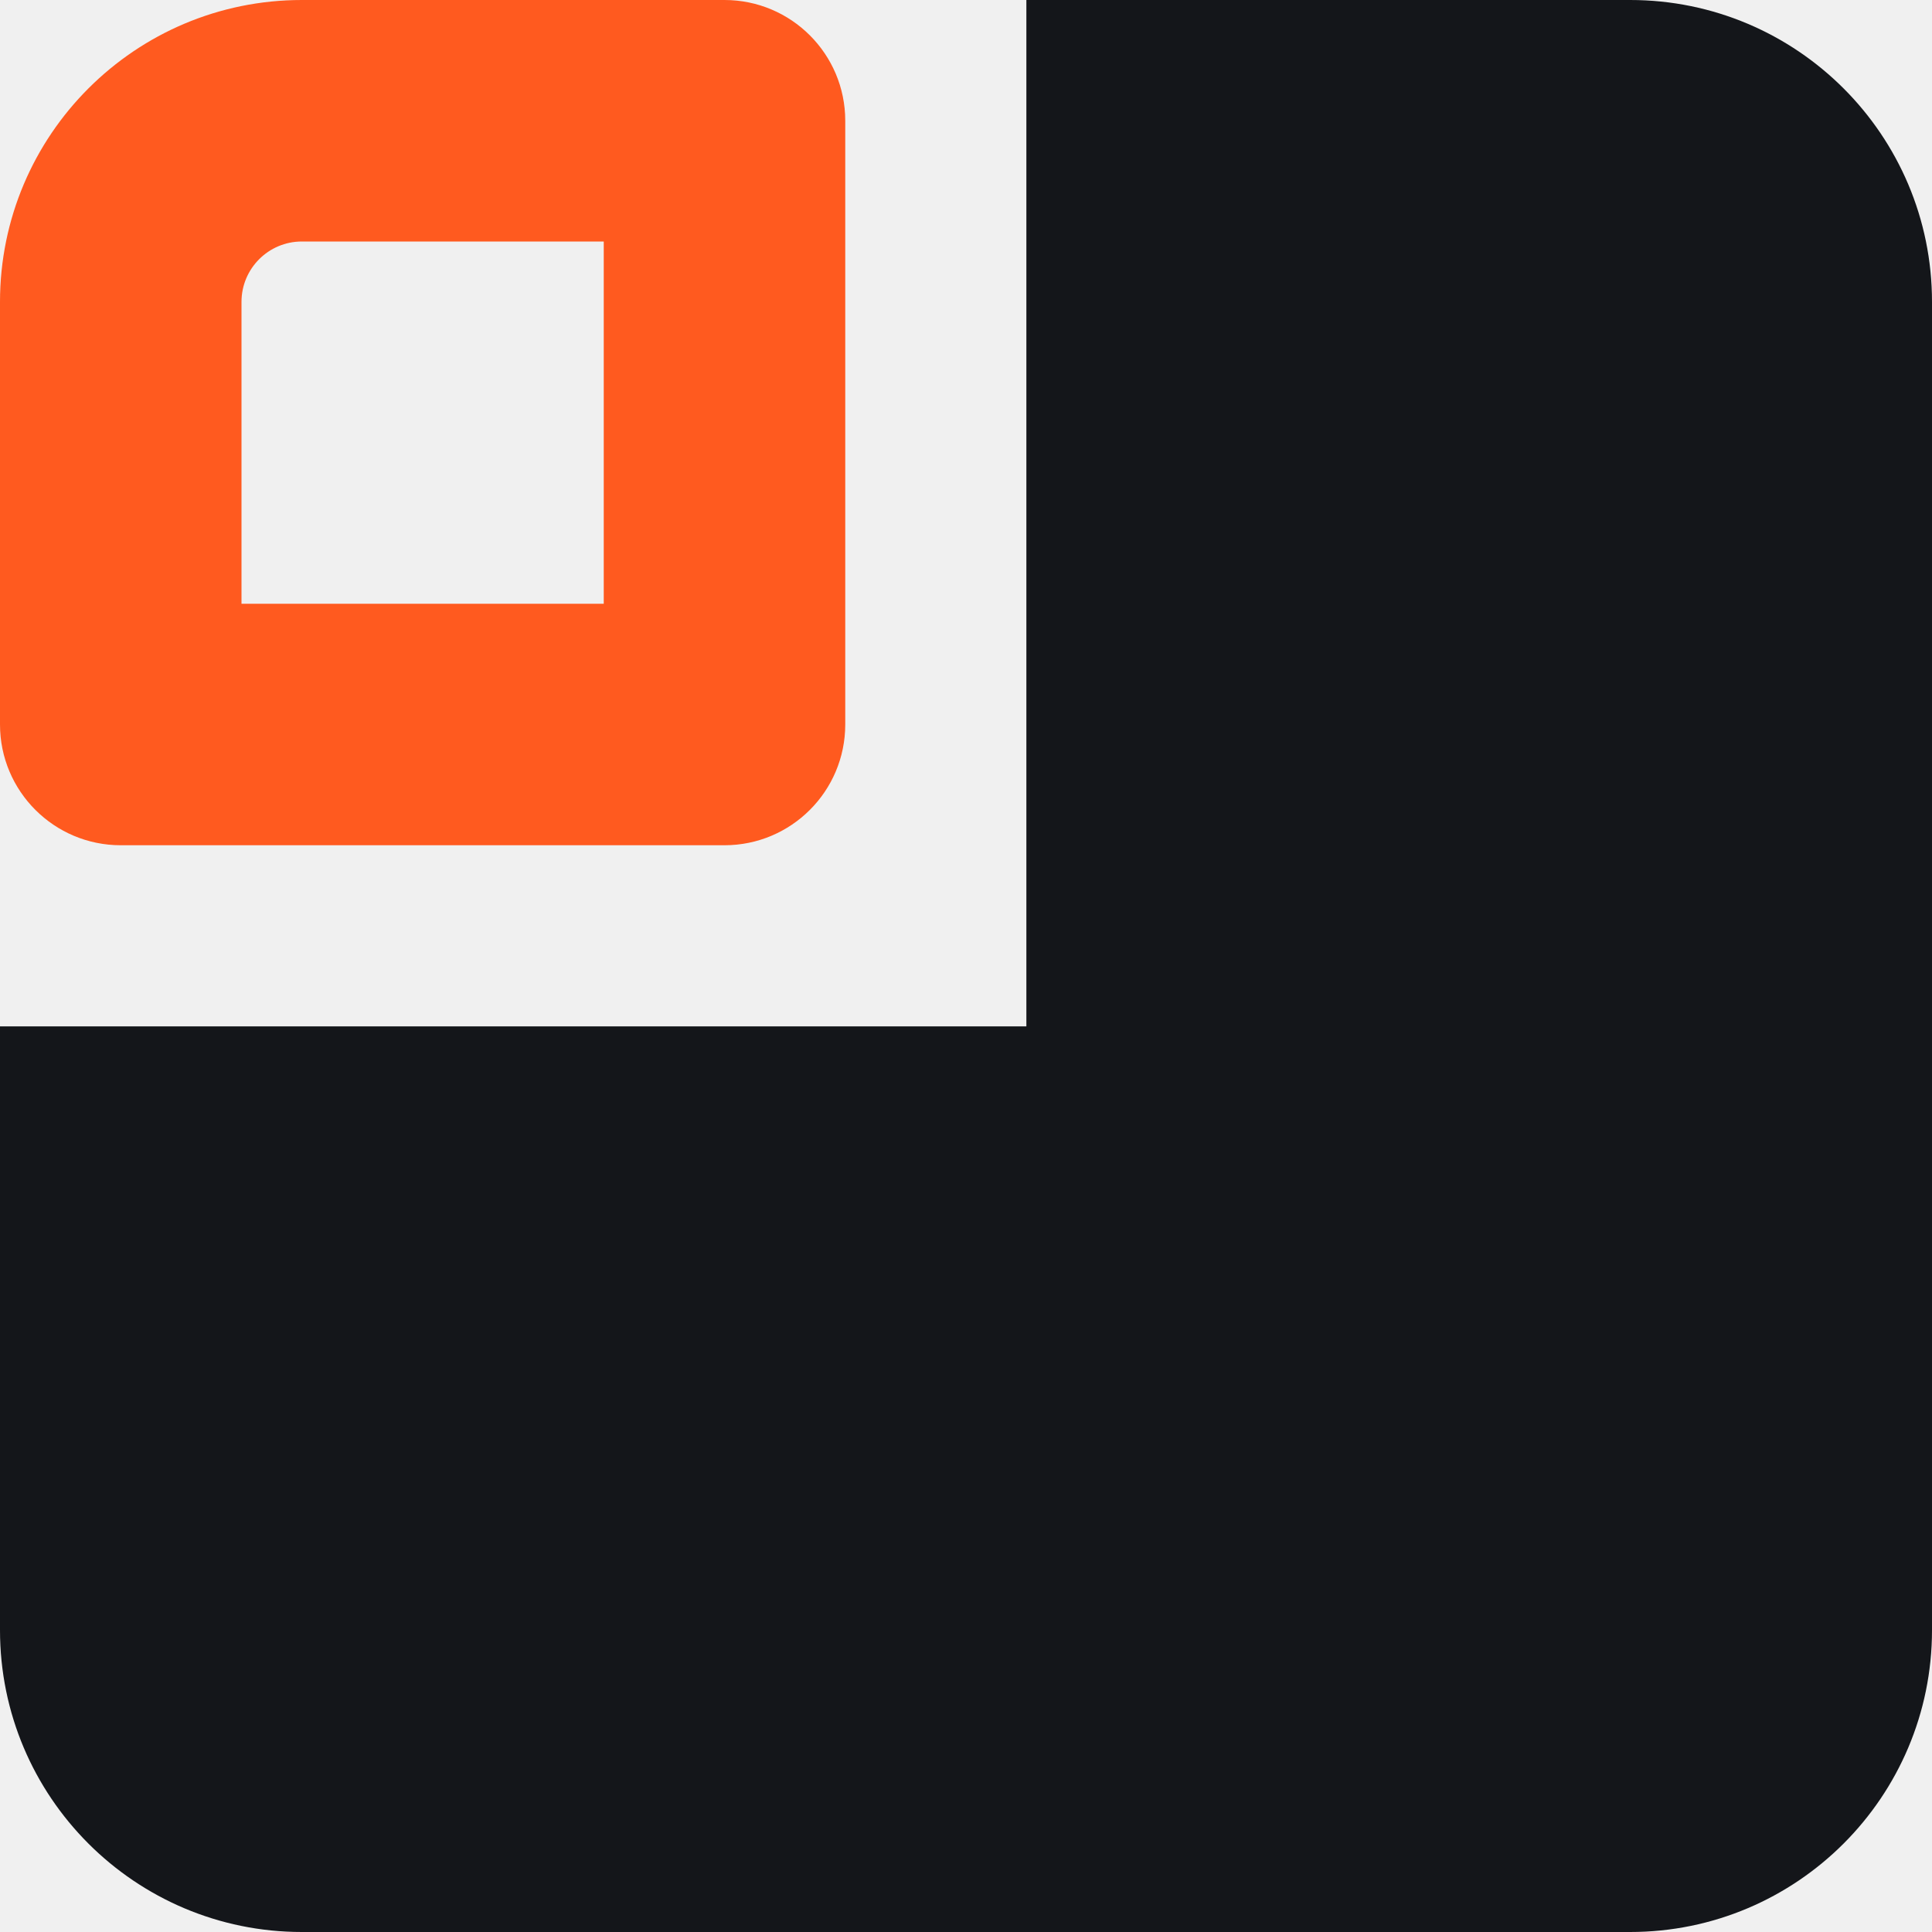
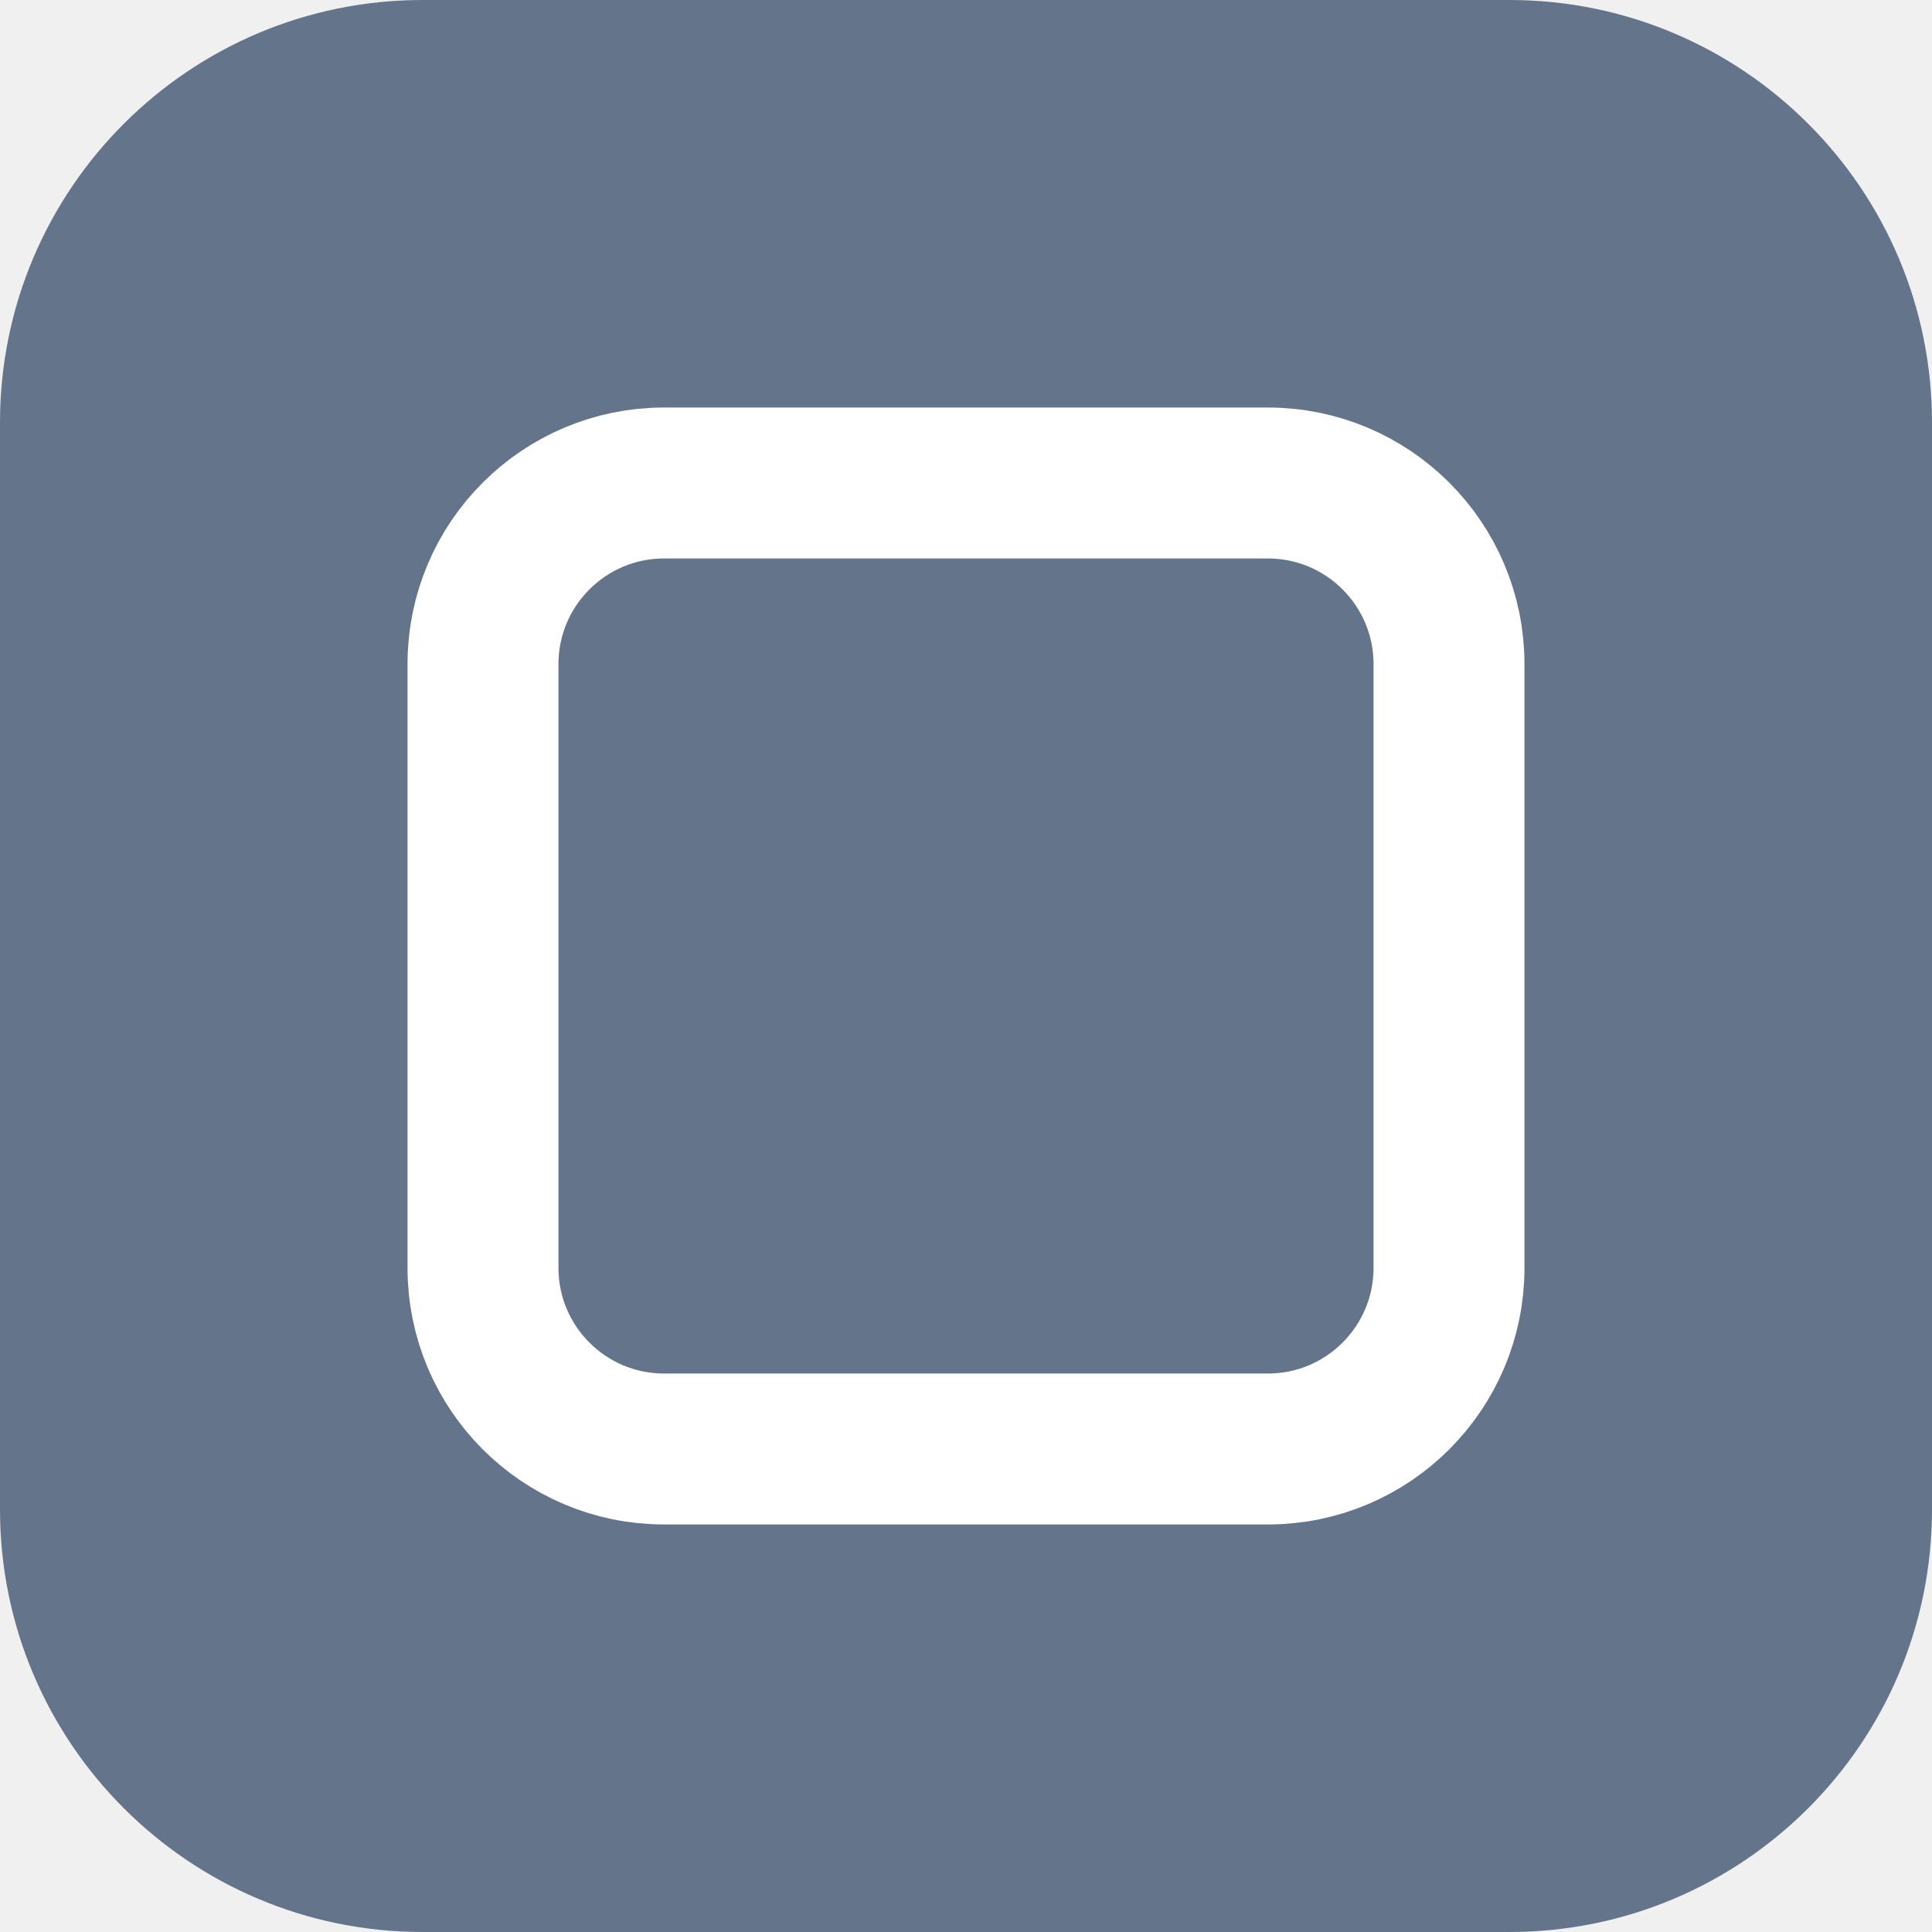
<svg xmlns="http://www.w3.org/2000/svg" viewBox="0 0 32 32">
-   <style>.c{fill:#FF5A1F}.r{fill:#14161A}@media (prefers-color-scheme:dark){.c{fill:#FF6A33}.r{fill:#F1F0EA}}</style>
-   <path class="c" fill-rule="evenodd" d="M0 5a5 5 0 0 1 5-5h7a2 2 0 0 1 2 2v10a2 2 0 0 1-2 2H2a2 2 0 0 1-2-2zM4 5a1 1 0 0 1 1-1h5v6H4z" />
-   <path class="r" d="M17 0h10a5 5 0 0 1 5 5v22a5 5 0 0 1-5 5H5a5 5 0 0 1-5-5V17h17z" />
+   <style>.t{fill:#64748B}.w{fill:none;stroke:#FFF}@media (prefers-color-scheme:dark){.t{fill:#94A3B8}.w{stroke:#0F172A}}</style>
+   <rect class="t" width="32" height="32" rx="7" />
+   <rect class="w" x="8" y="8" width="16" height="16" rx="3" stroke-width="2.5" />
</svg>
